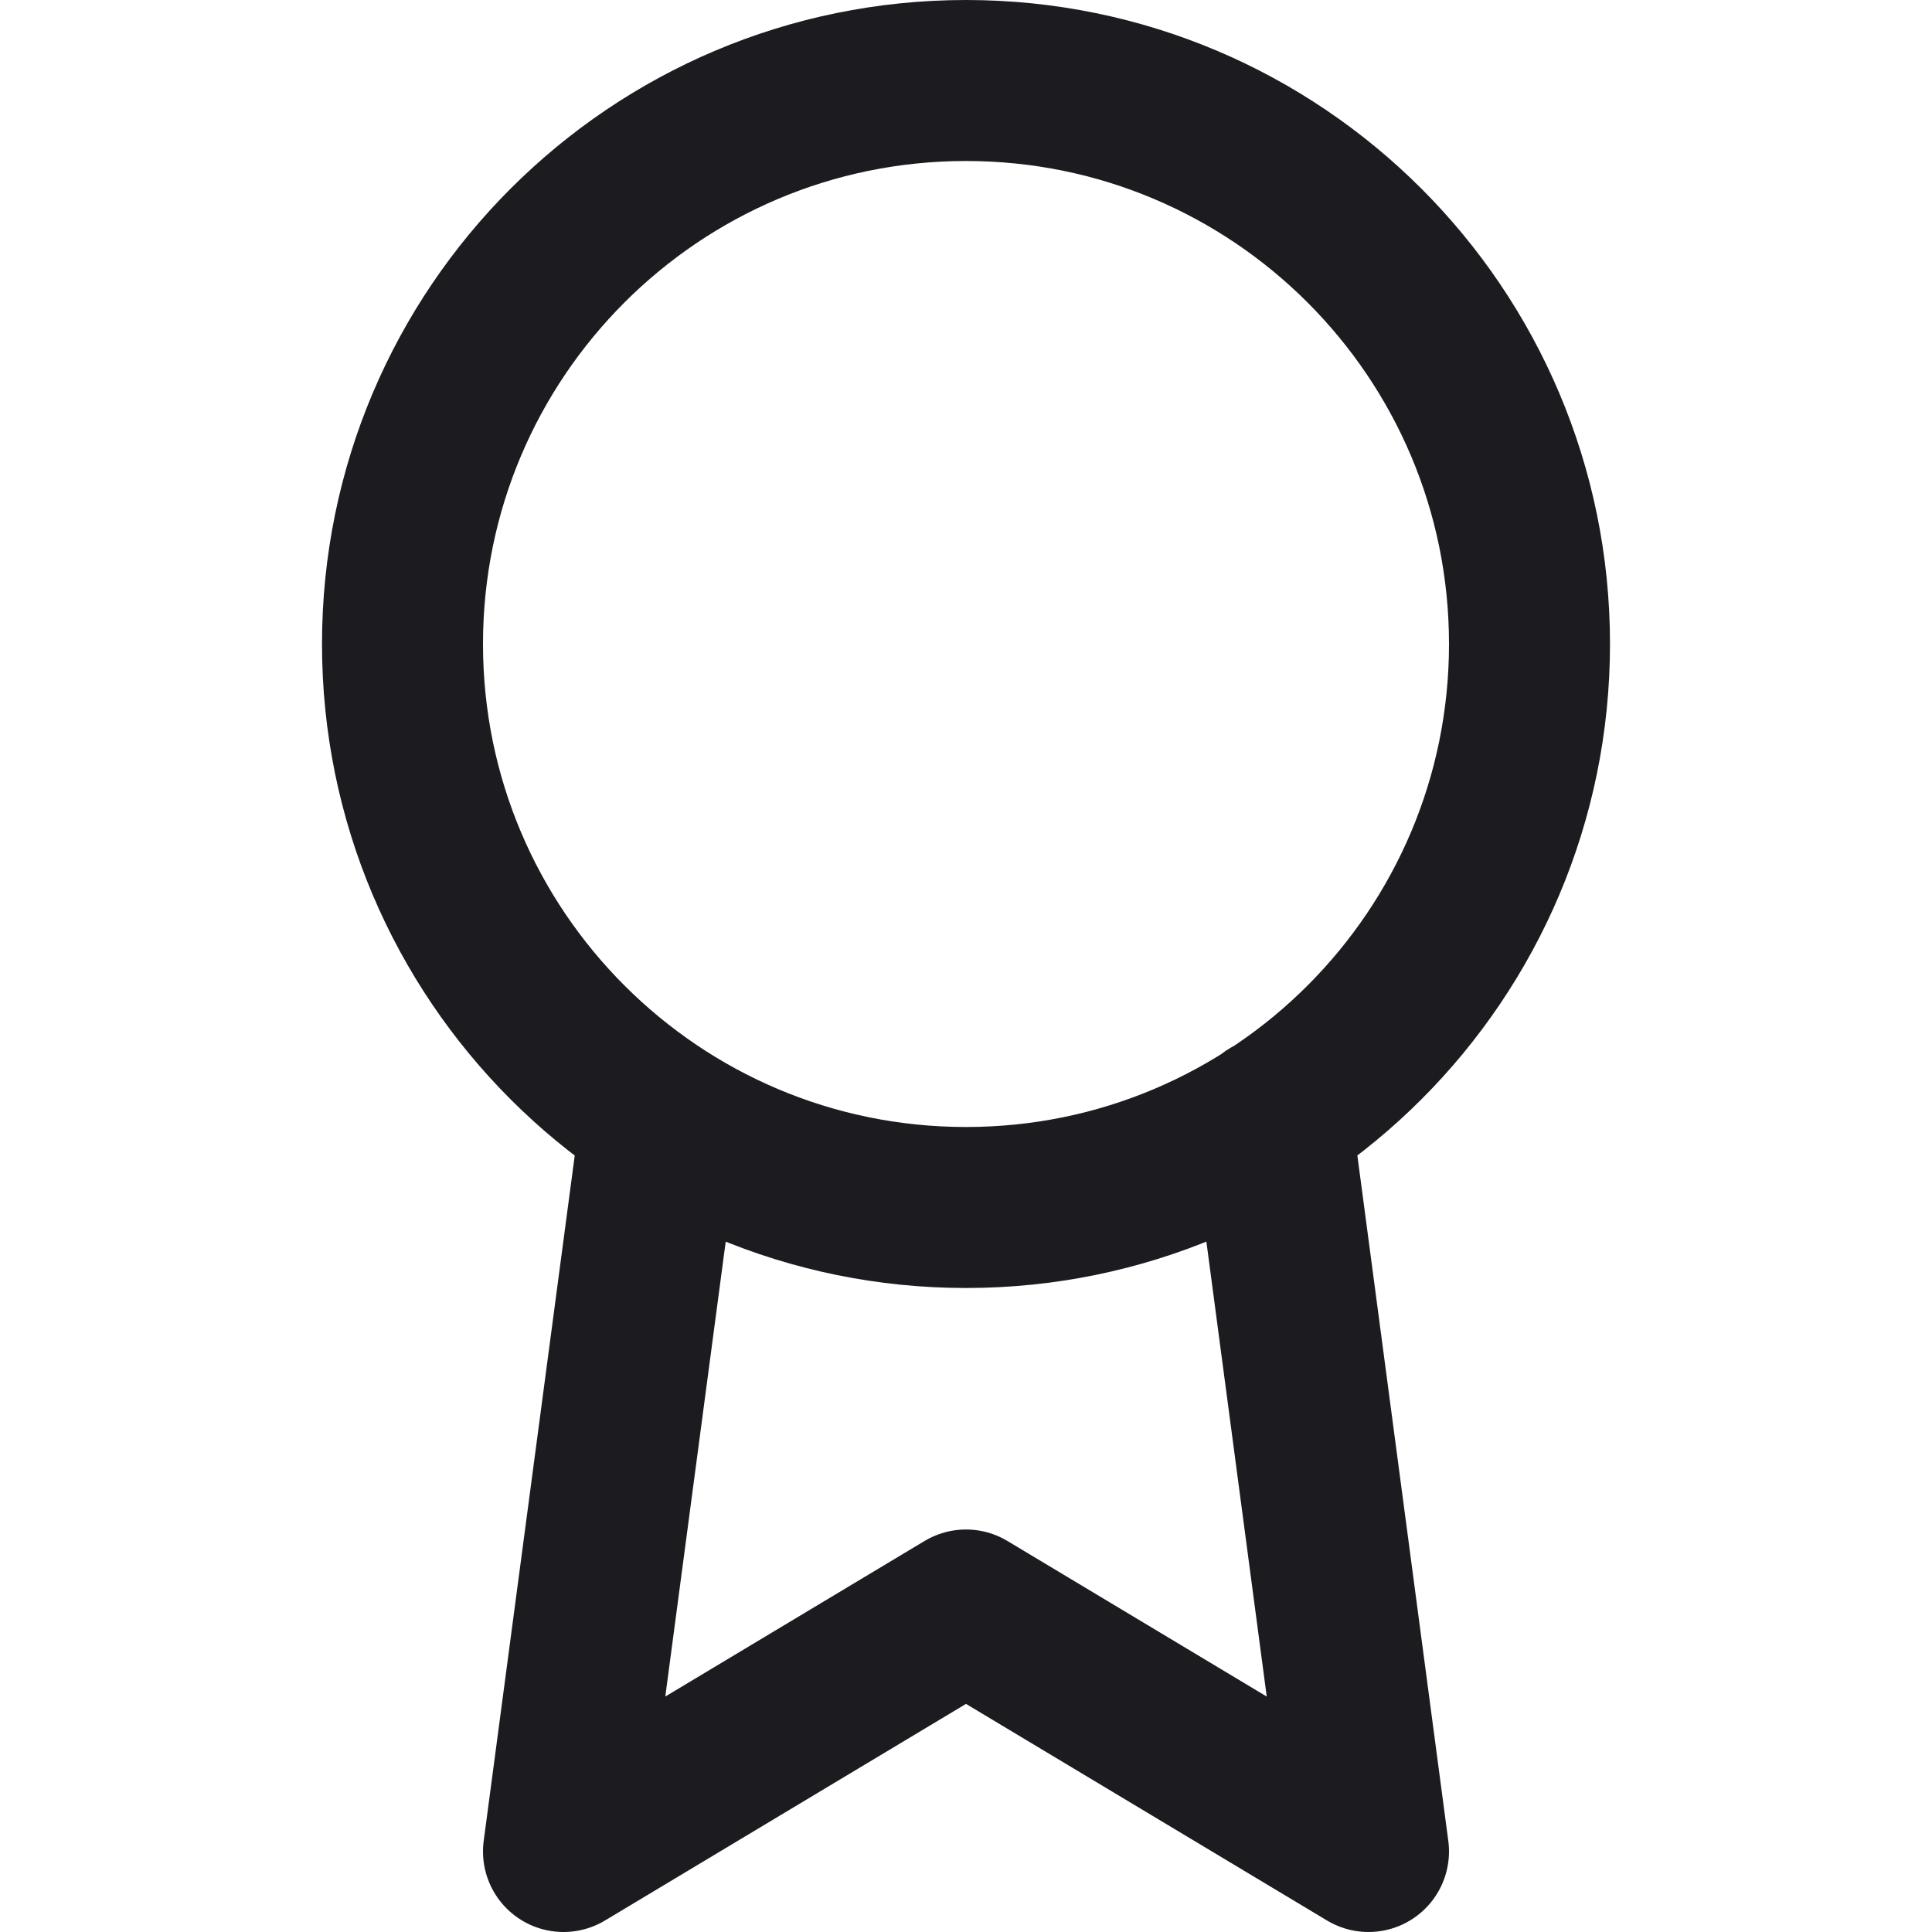
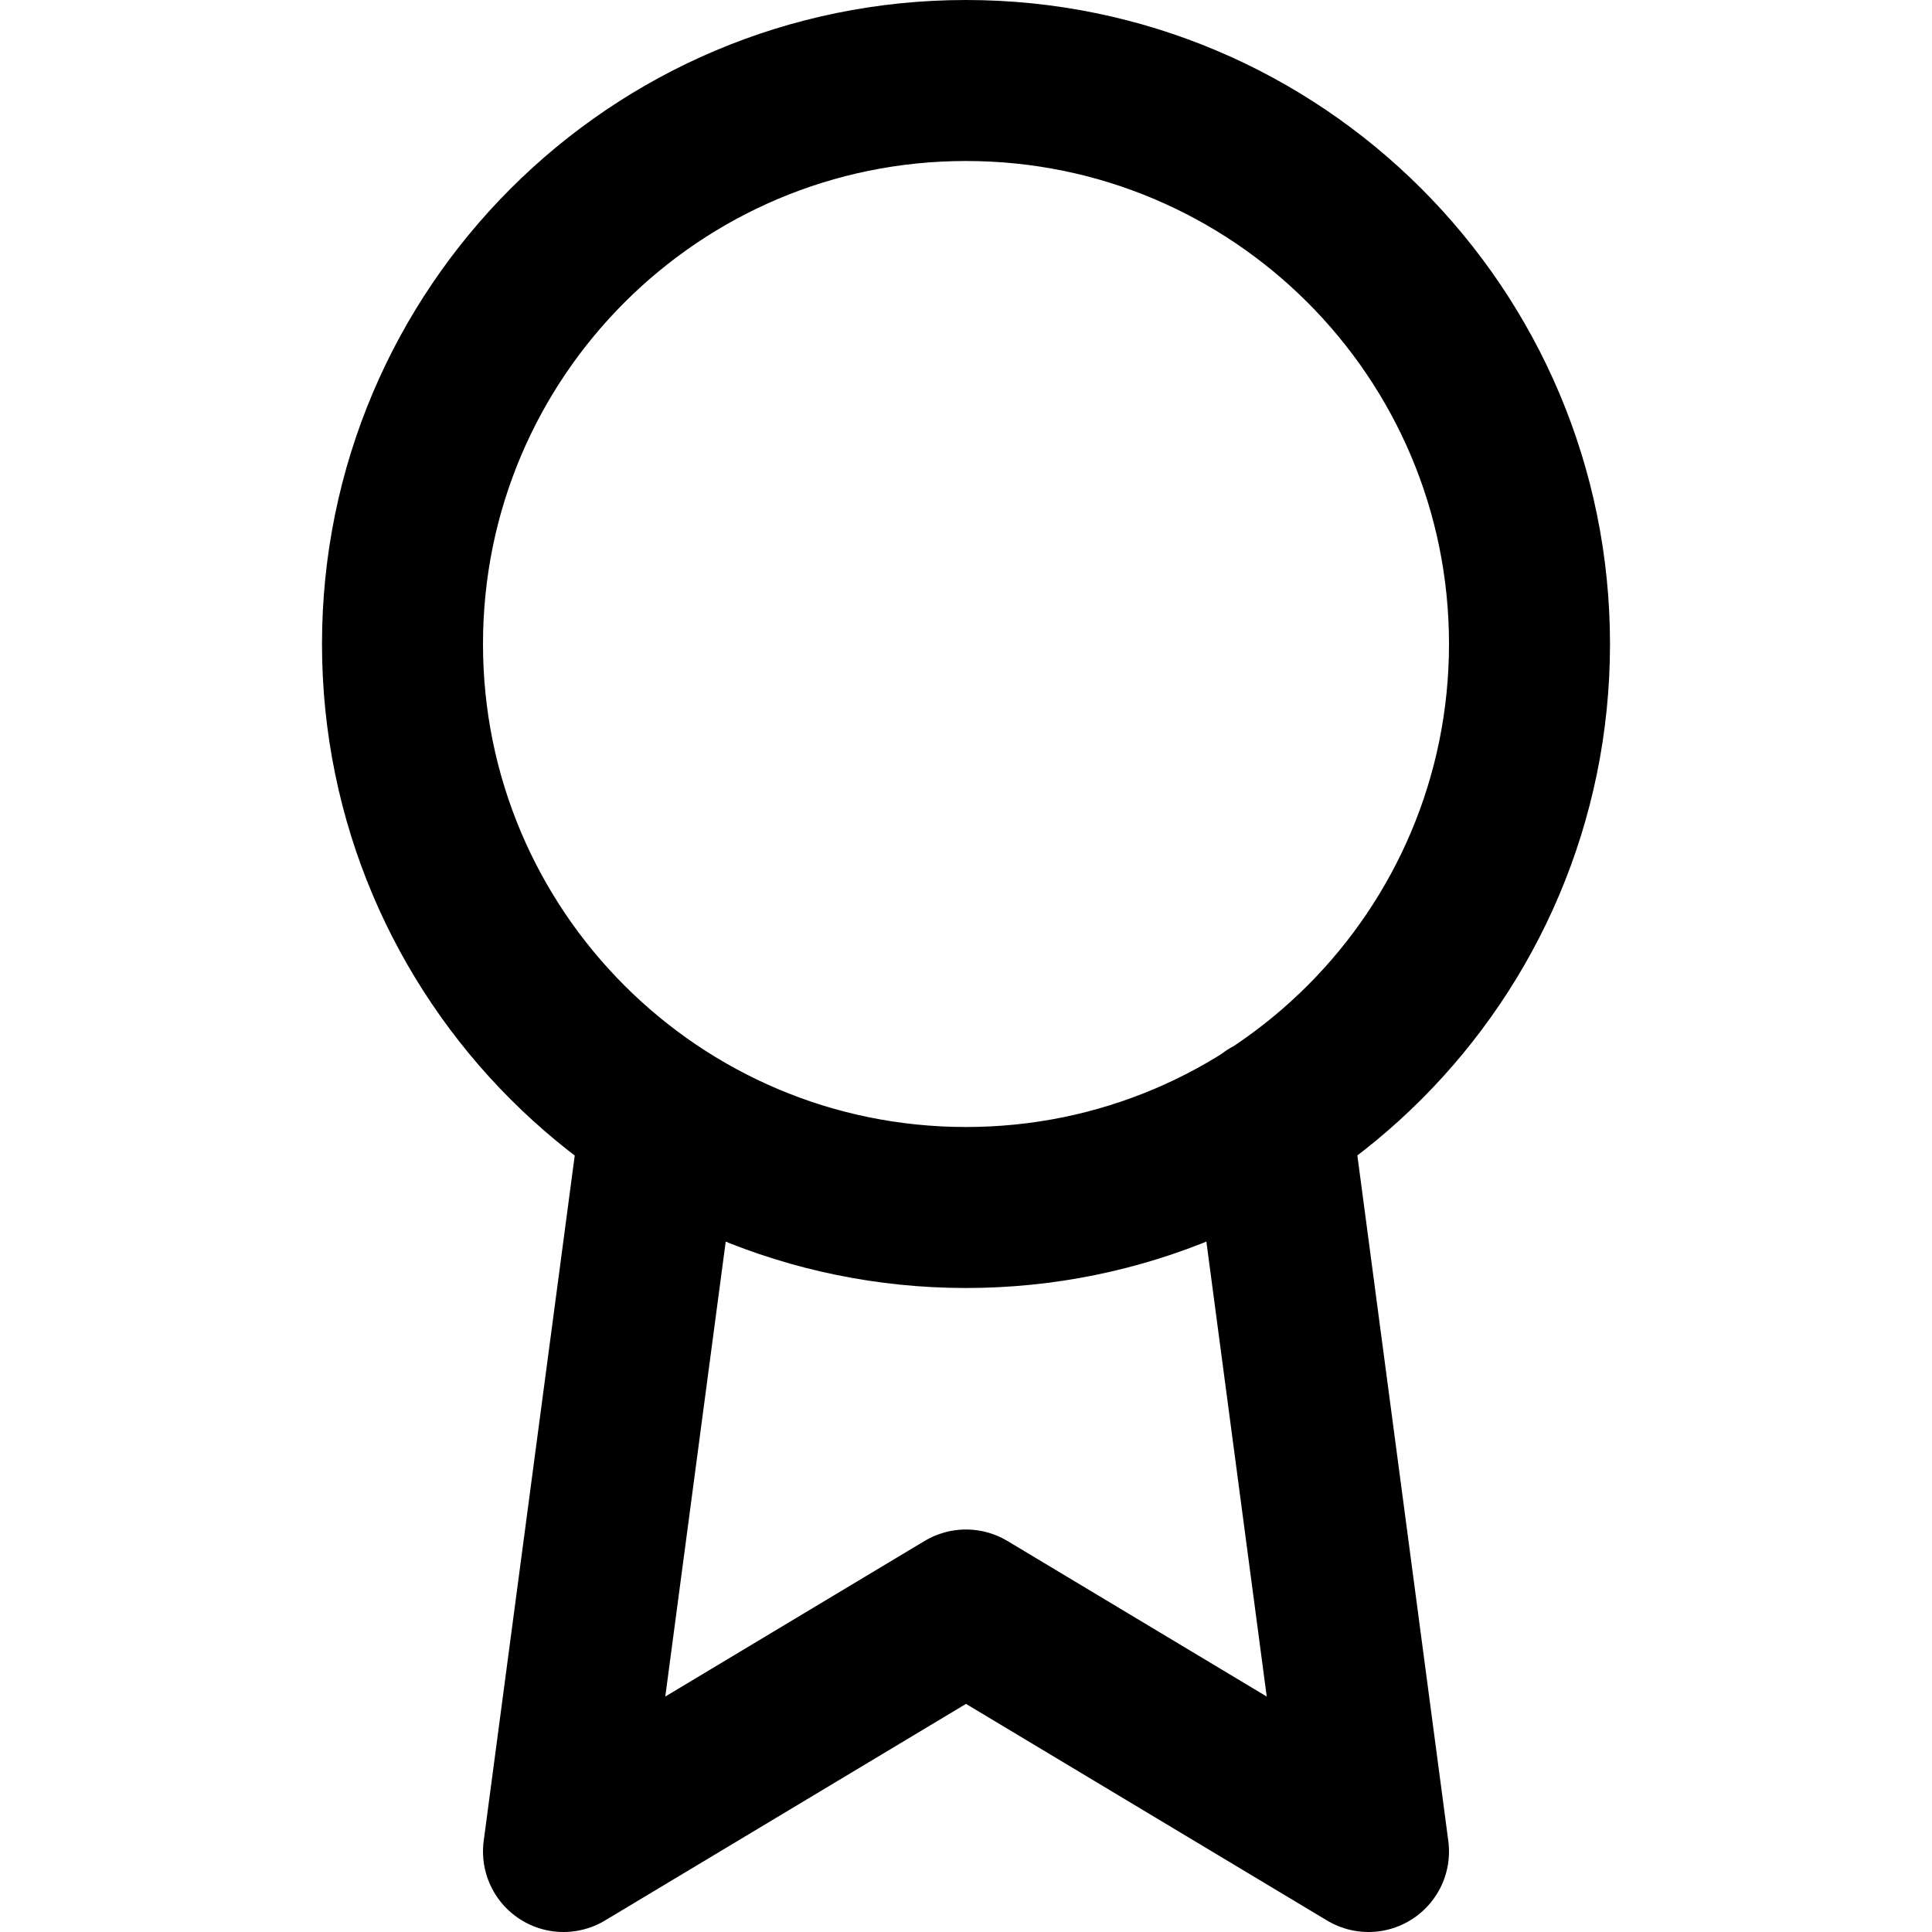
<svg xmlns="http://www.w3.org/2000/svg" width="24" height="24" viewBox="0 0 24 24" fill="none">
-   <path d="M8.21 13.89L7 23L12 20L17 23L15.79 13.88M19 8C19 11.866 15.866 15 12 15C8.134 15 5 11.866 5 8C5 4.134 8.134 1 12 1C15.866 1 19 4.134 19 8Z" stroke="#1C1B1F" stroke-width="2" stroke-linecap="round" stroke-linejoin="round" />
+   <path d="M8.21 13.89L7 23L12 20L17 23L15.79 13.88M19 8C19 11.866 15.866 15 12 15C8.134 15 5 11.866 5 8C5 4.134 8.134 1 12 1C15.866 1 19 4.134 19 8Z" stroke="currentColor" stroke-width="2" stroke-linecap="round" stroke-linejoin="round" />
</svg>
